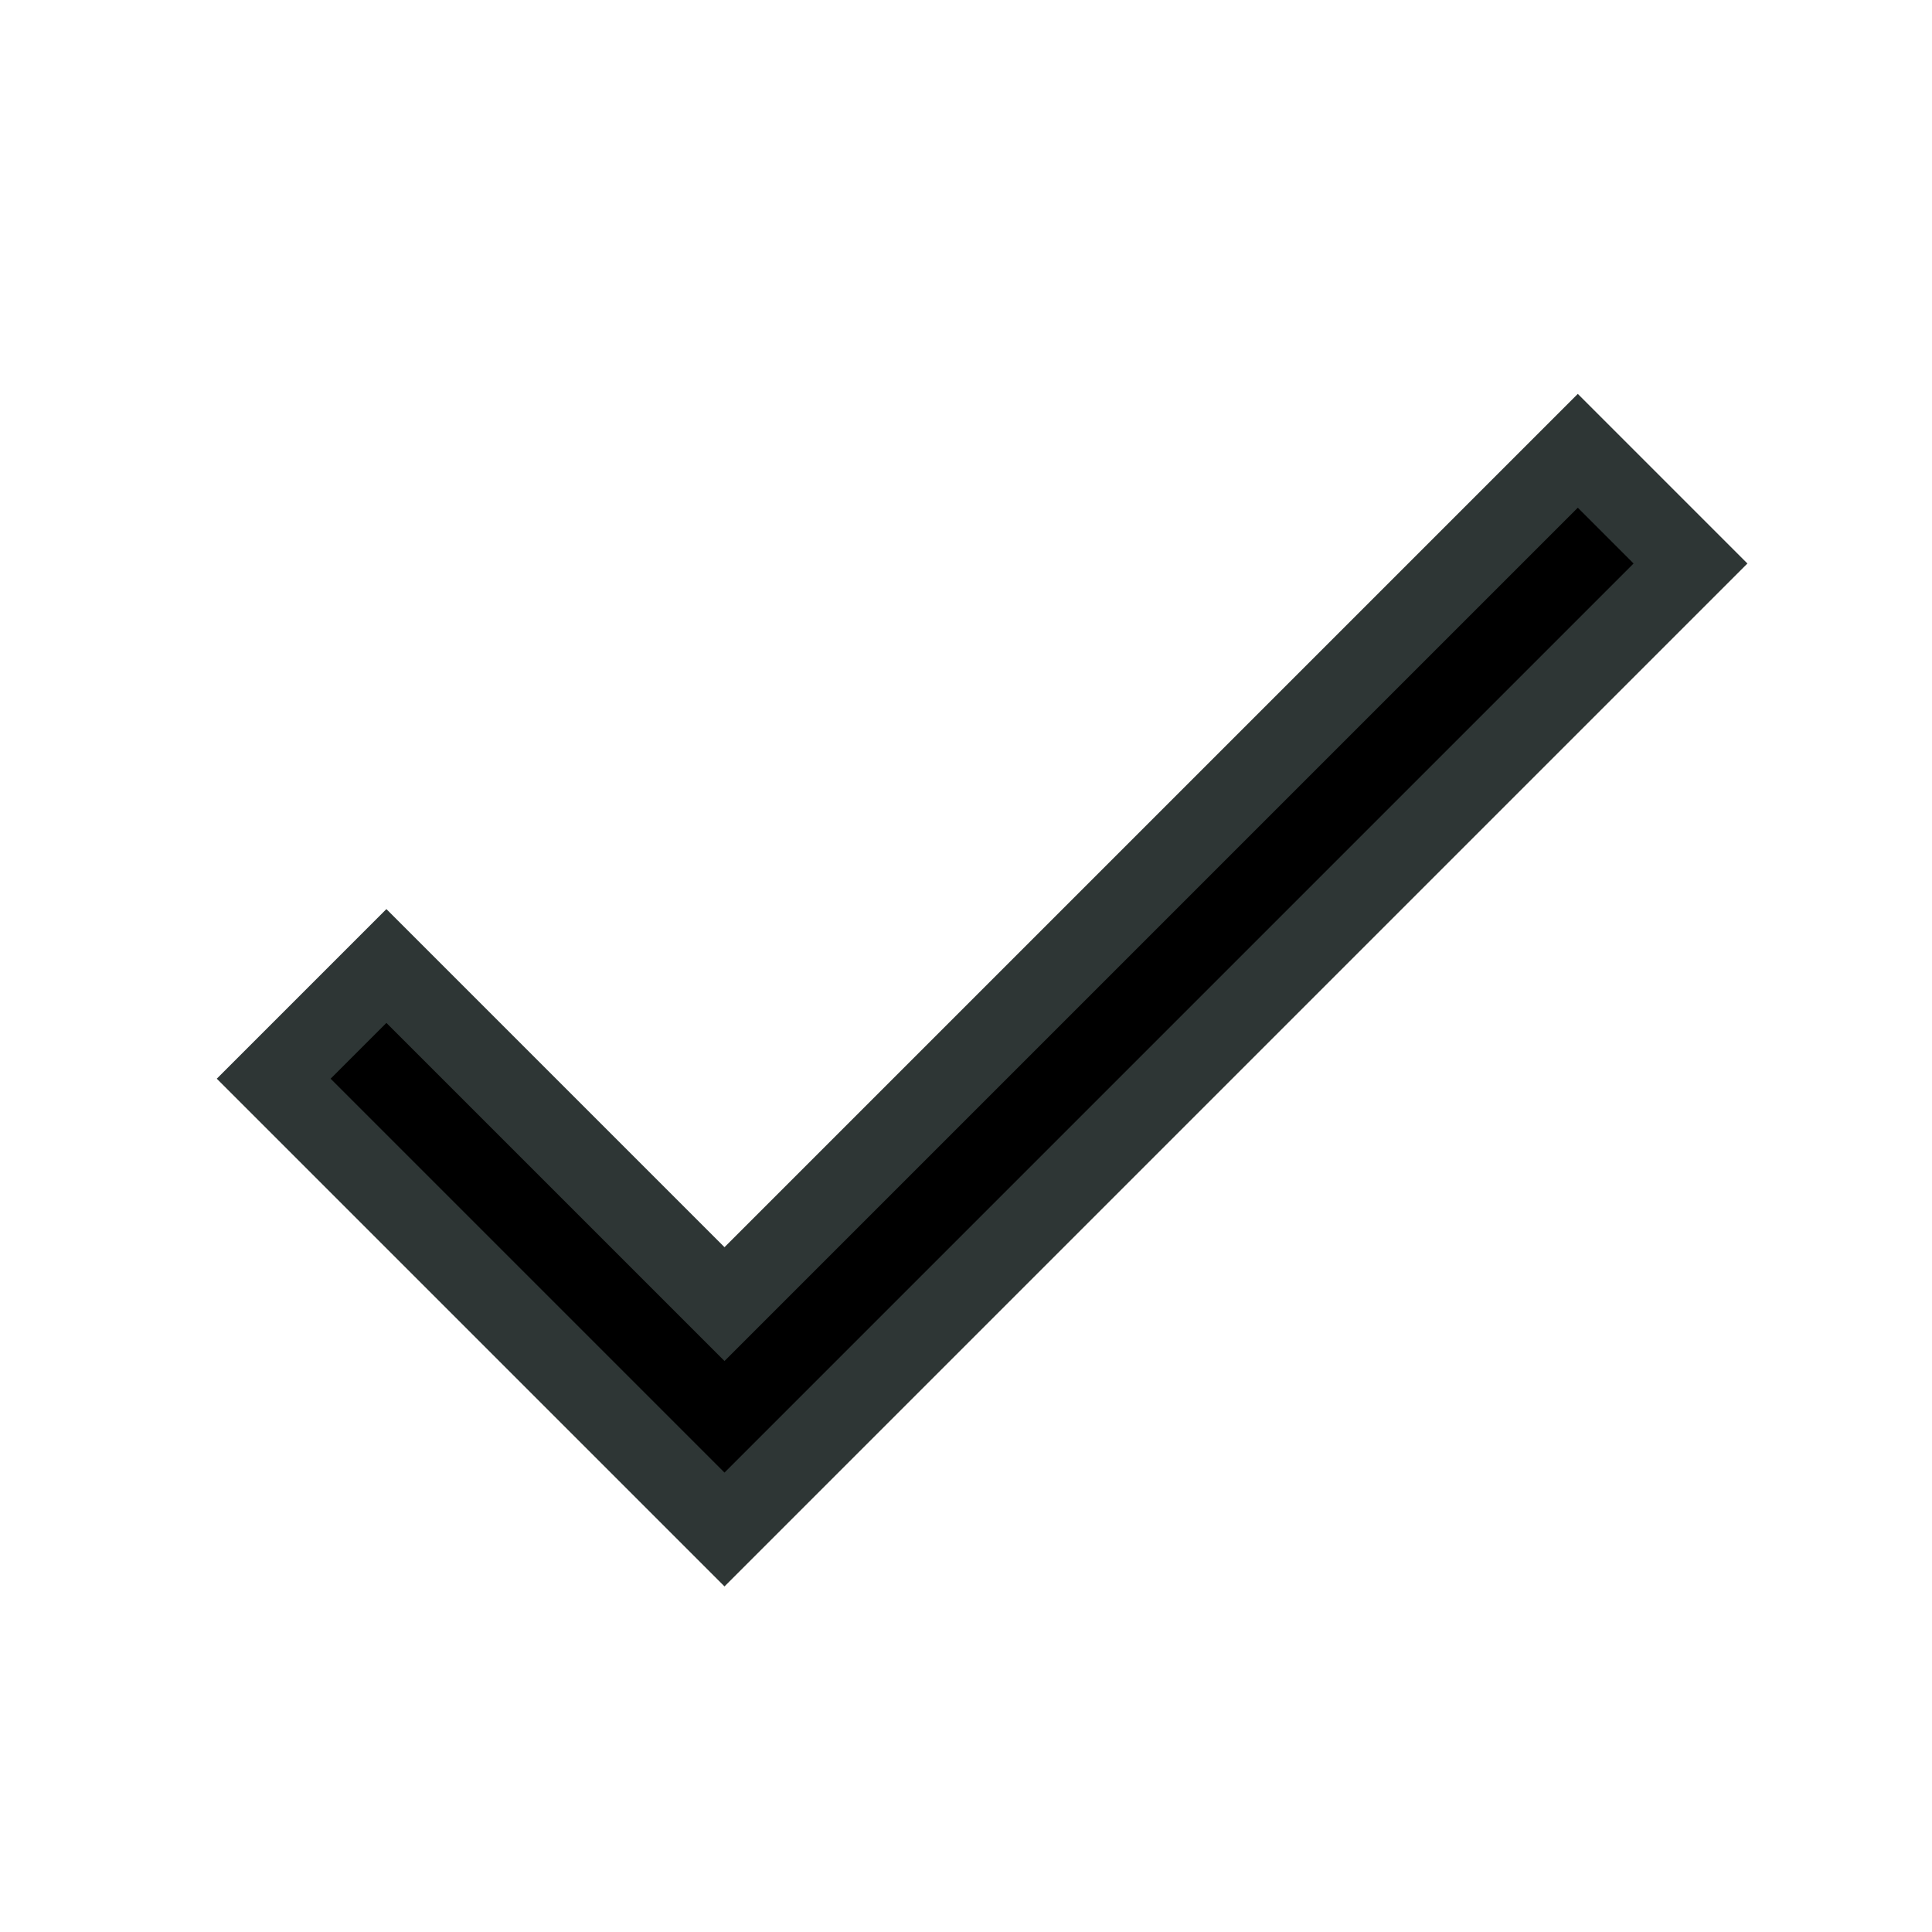
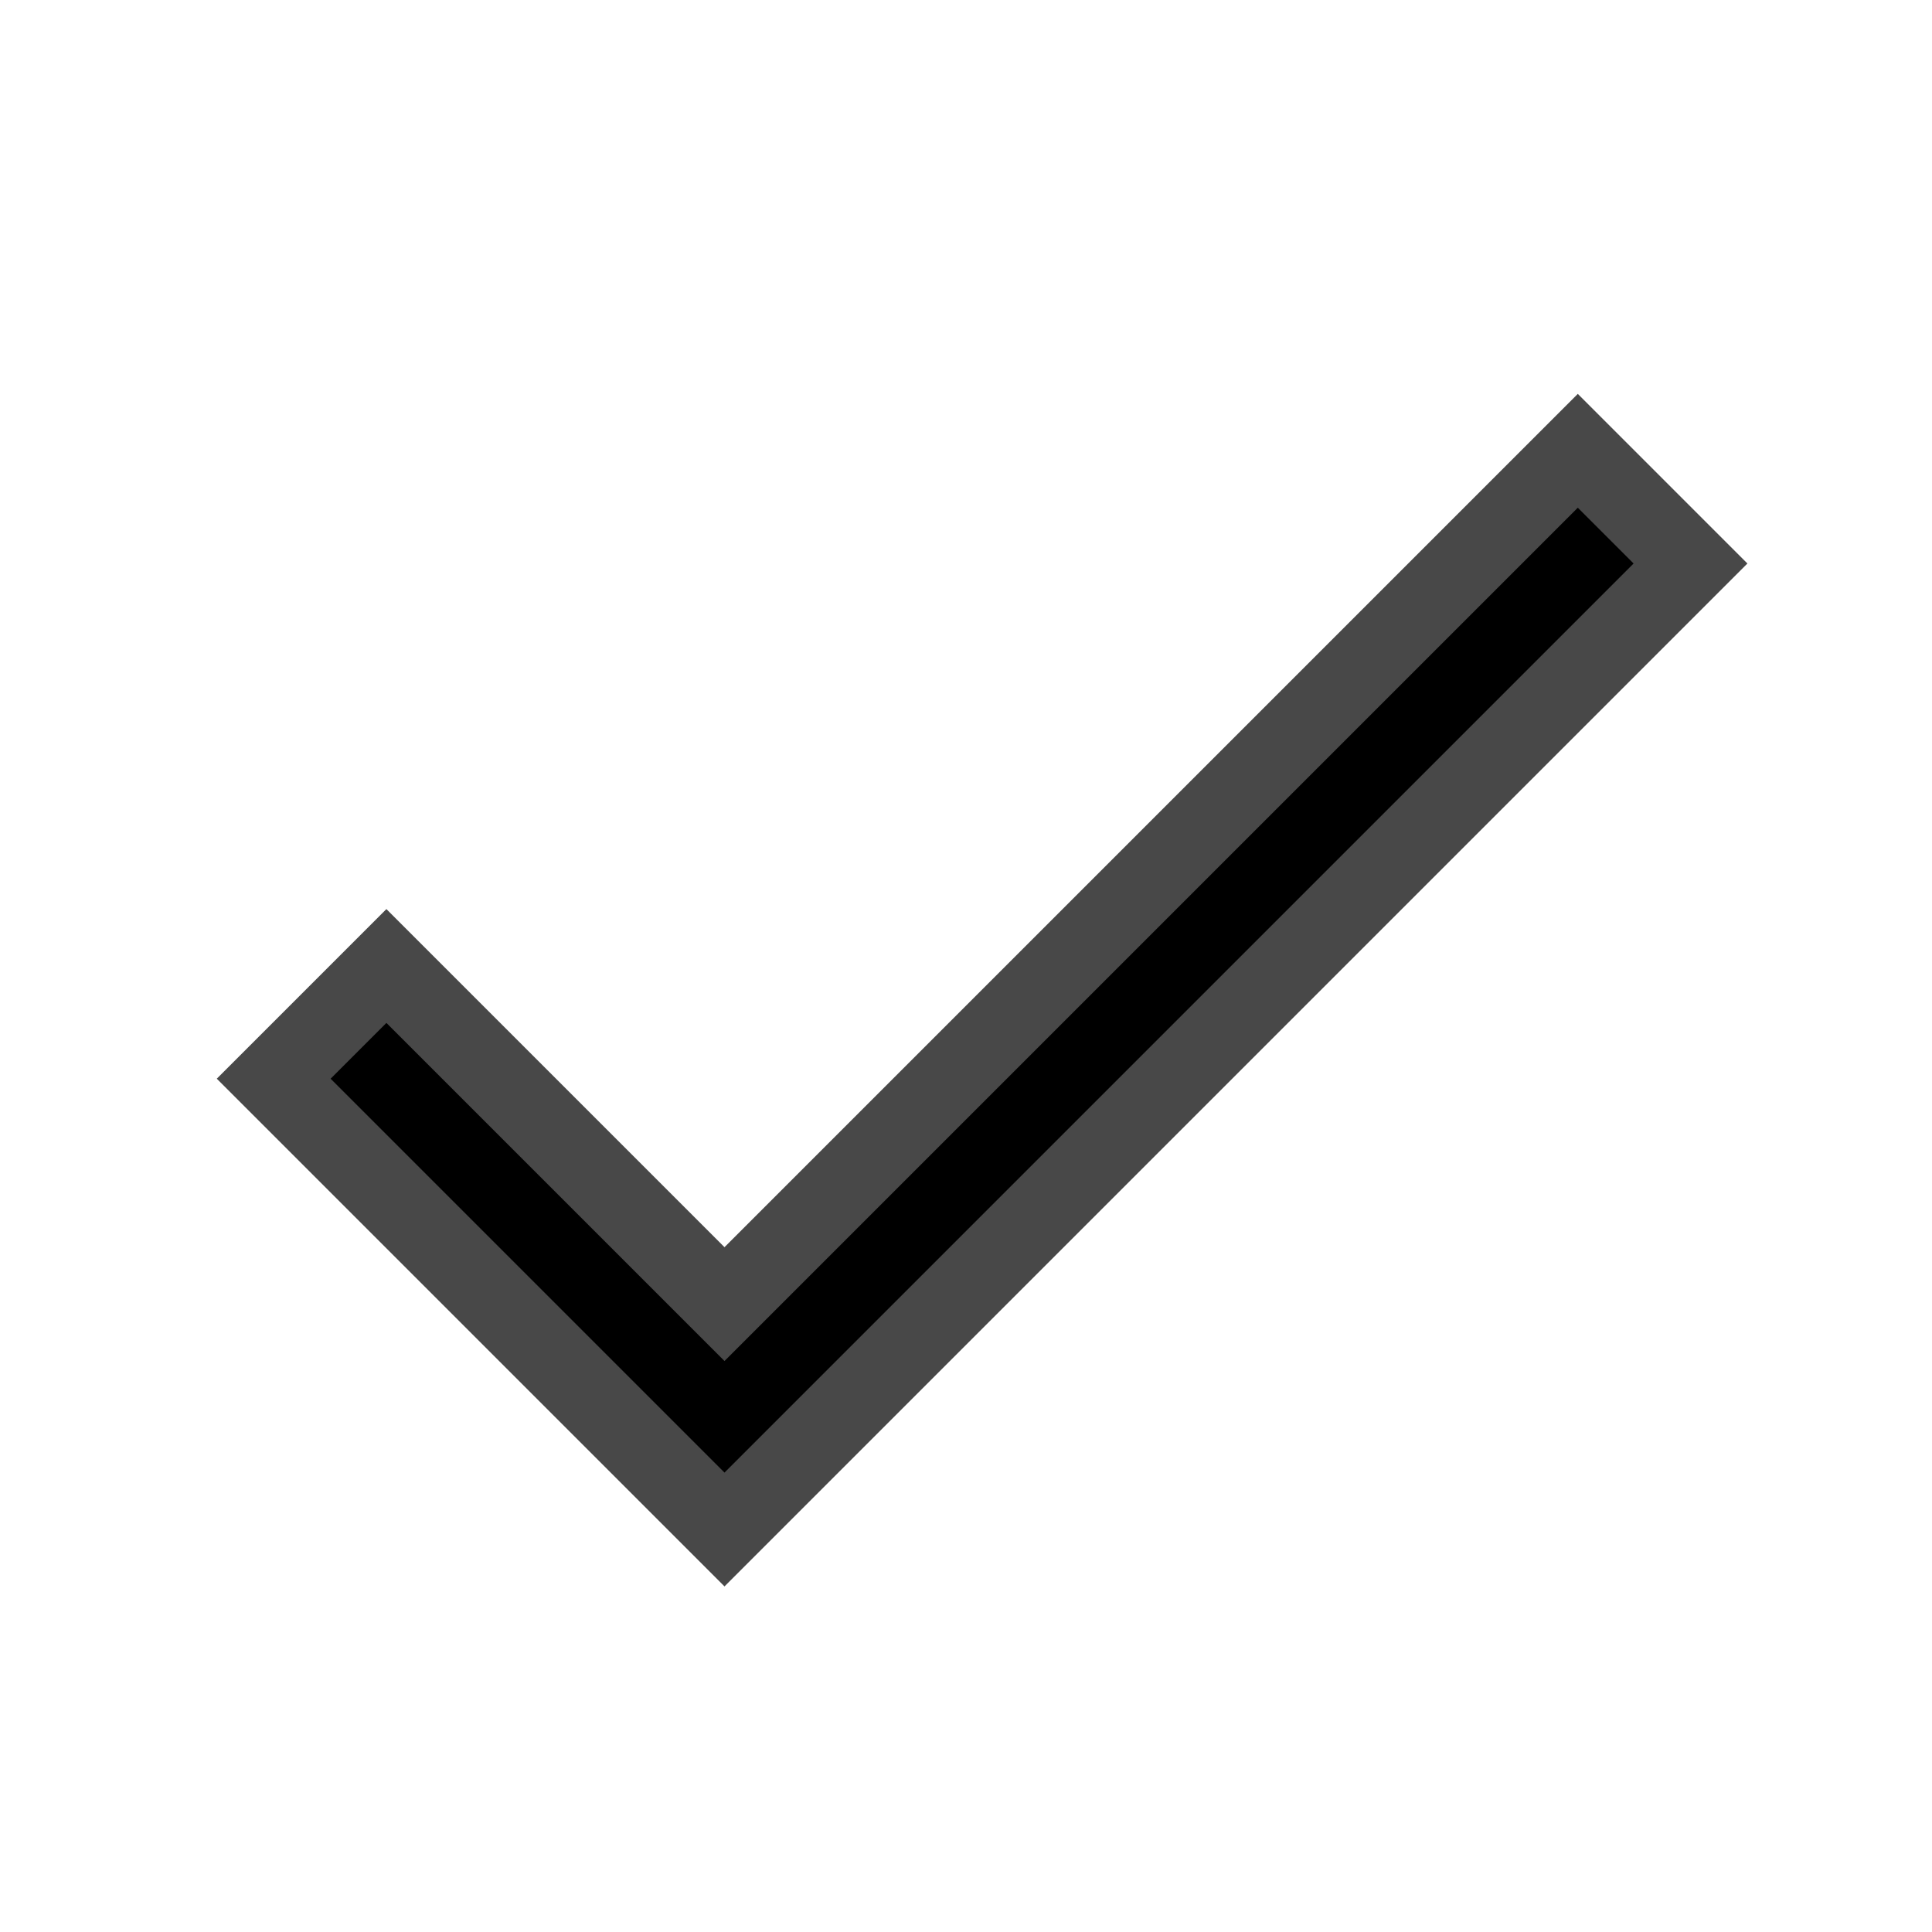
<svg xmlns="http://www.w3.org/2000/svg" width="24" height="24" viewBox="0 0 24 24">
  <path fill="none" d="M0 0h24v24H0z" />
-   <path stroke="#2e3635" d="M9 16.2L4.8 12l-1.4 1.4L9 19 21 7l-1.4-1.4L9 16.2z" />
+   <path stroke="#484848" d="M9 16.2L4.8 12l-1.4 1.4L9 19 21 7l-1.4-1.4L9 16.2z" />
</svg>
